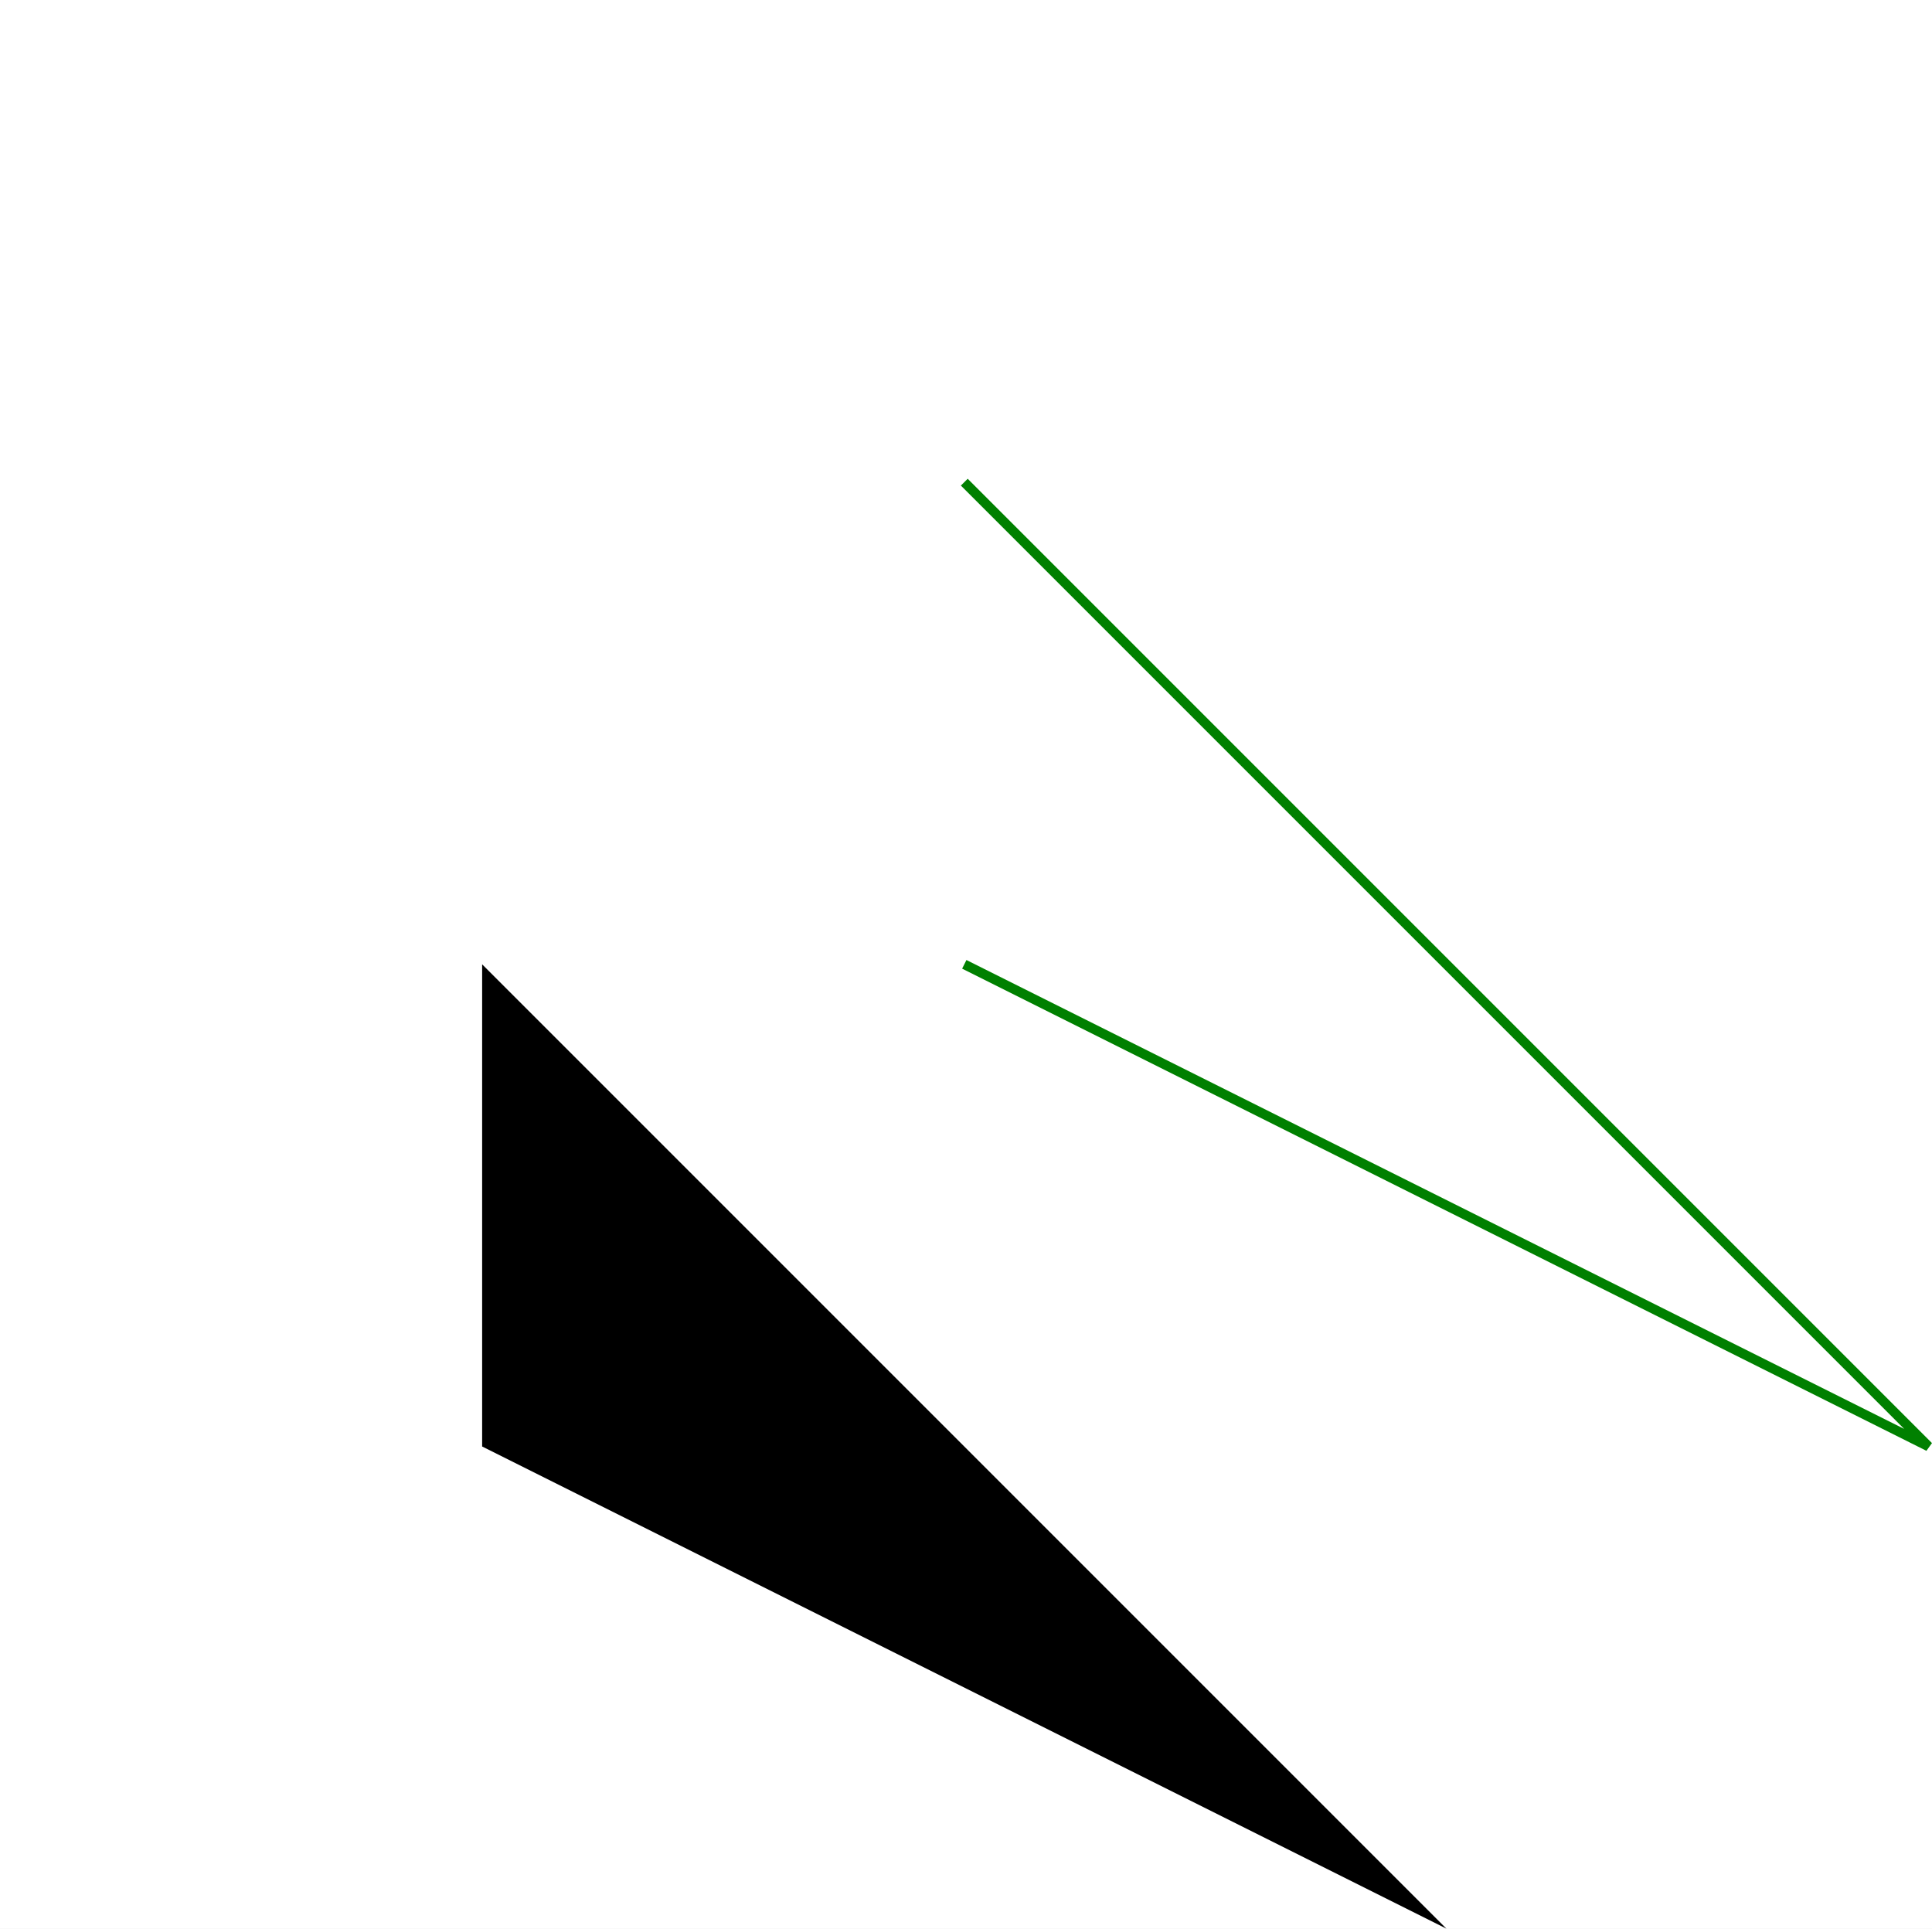
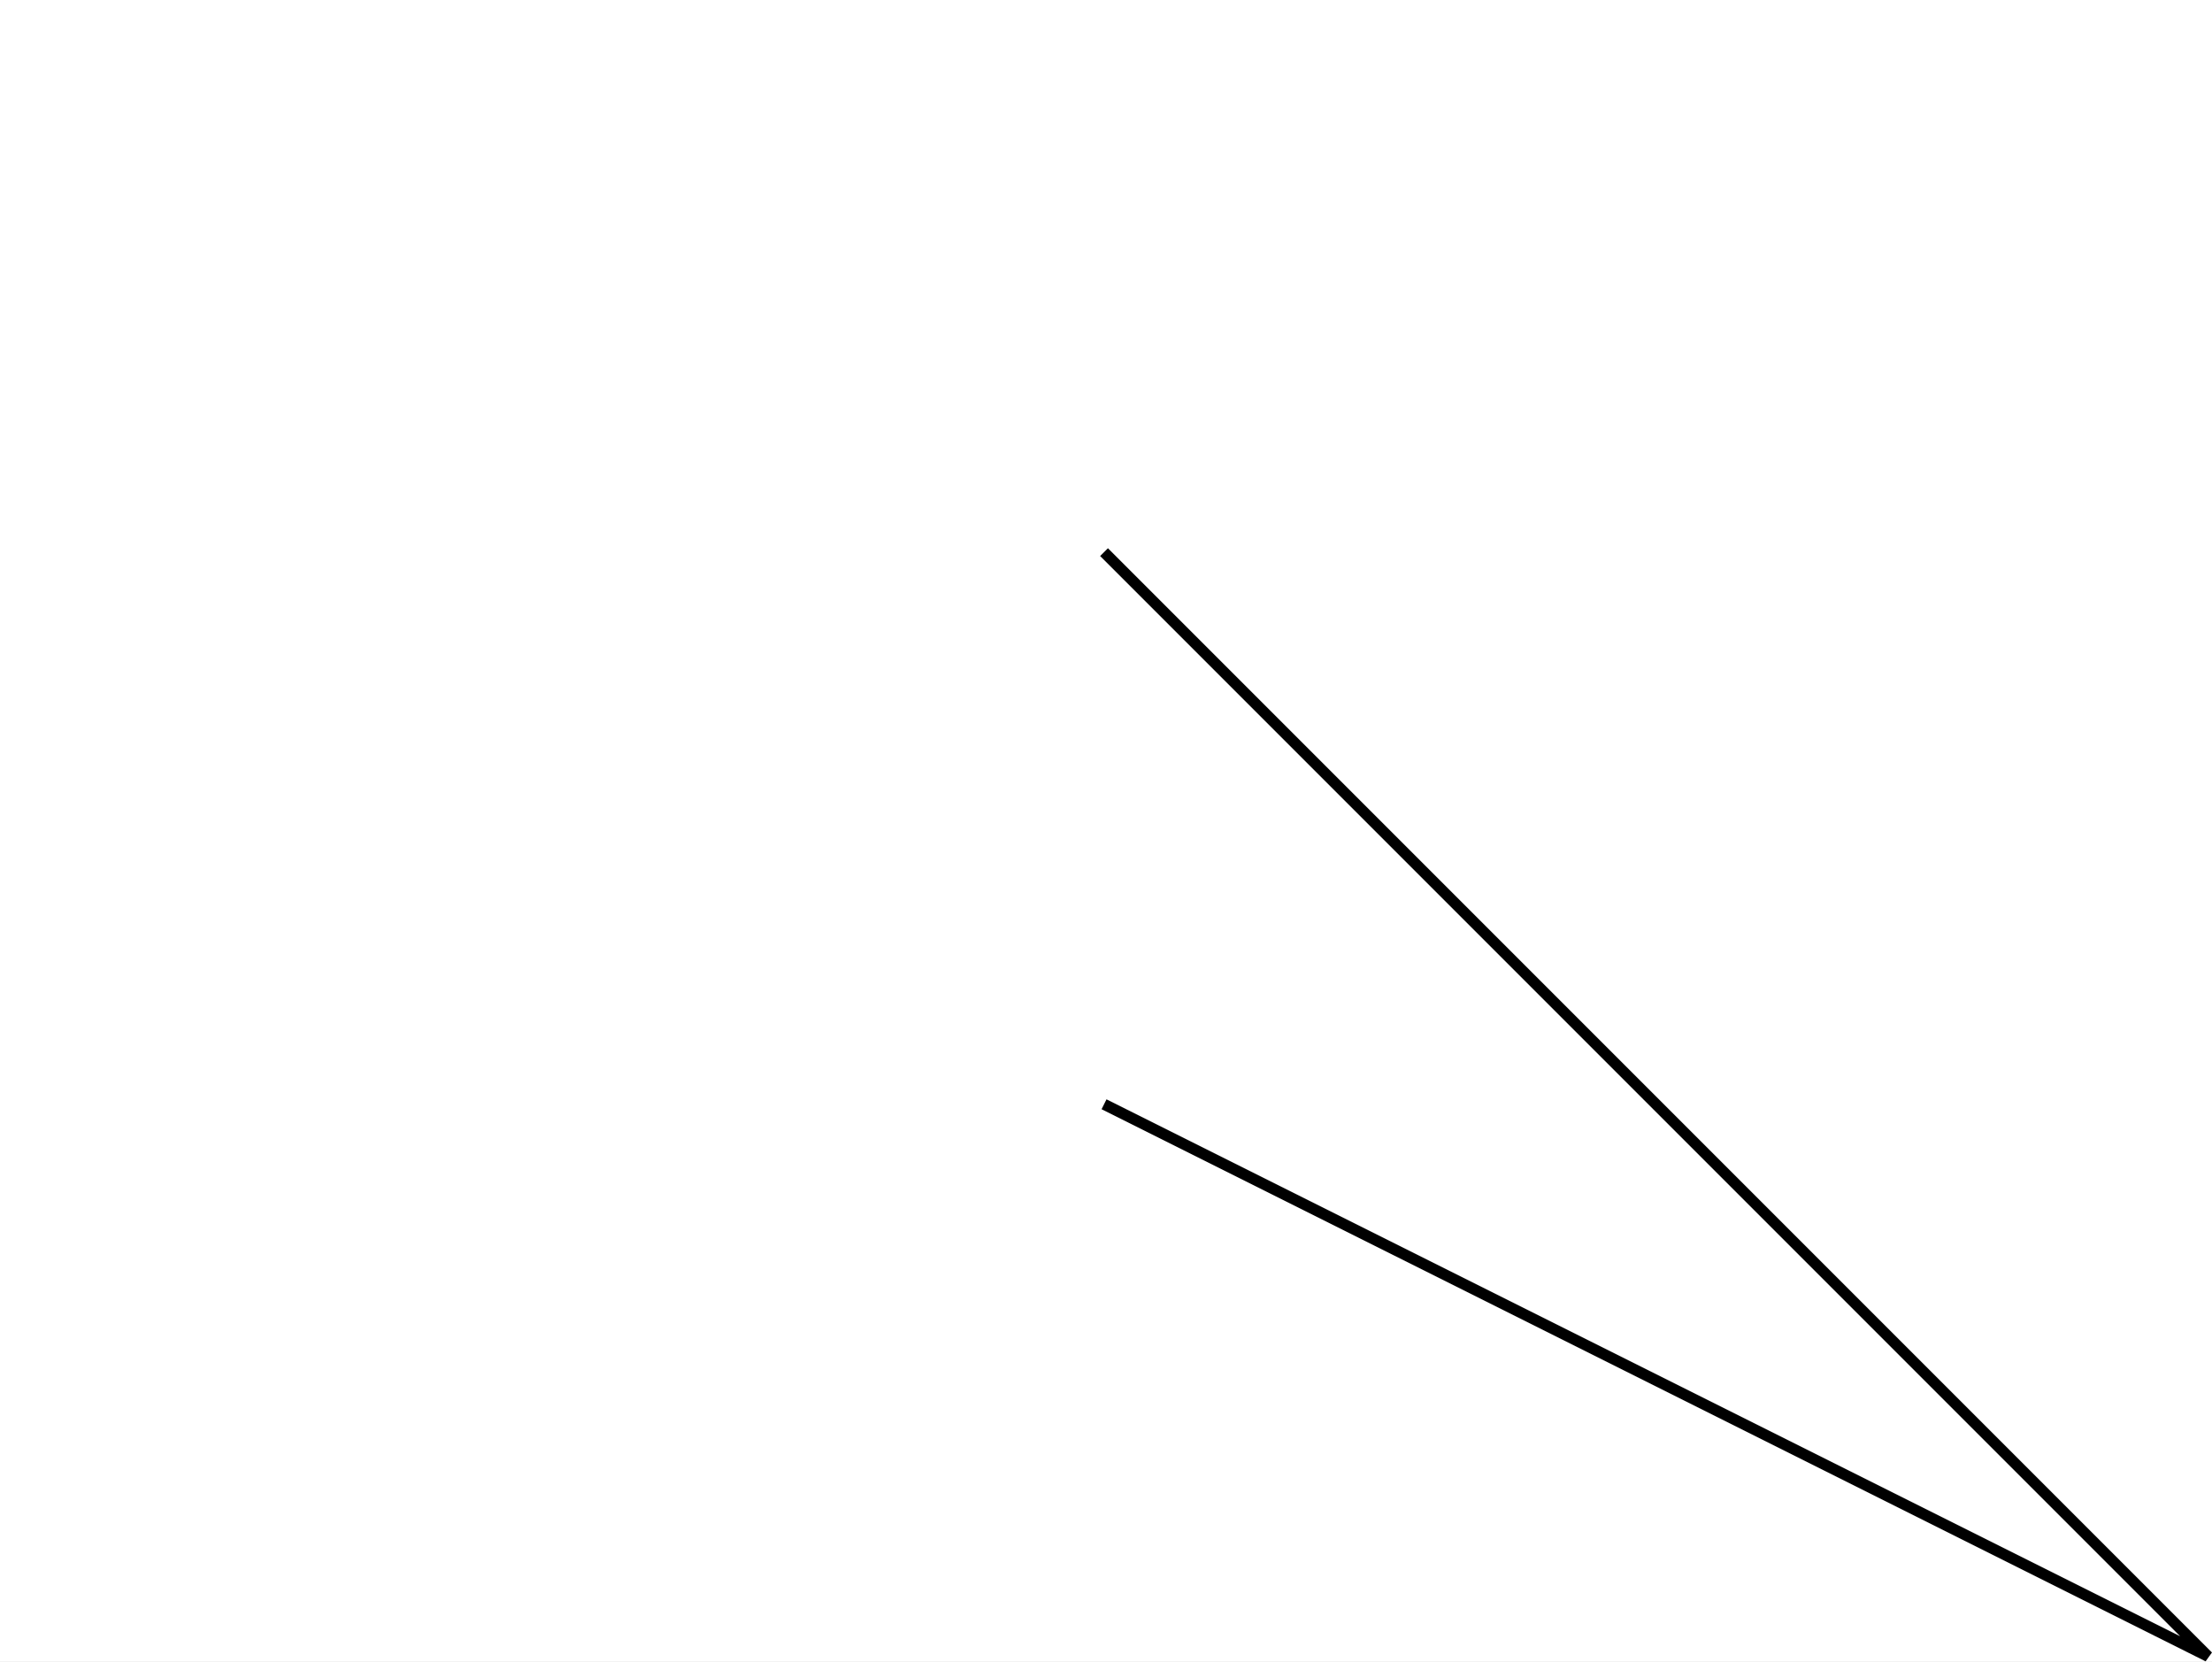
<svg xmlns="http://www.w3.org/2000/svg" width="100%" height="100%">
  <rect id="BB" x="0" y="0" height="100%" width="100%" fill="white" />
-   <path d="M 50 100 L 150 200, 50 150" />
-   <path d="M 100 50 L 200 150, 100 100" fill="none" stroke="green" />
+   <path d="M 100 50 L 200 150, 100 100" fill="none" stroke="black" />
</svg>
